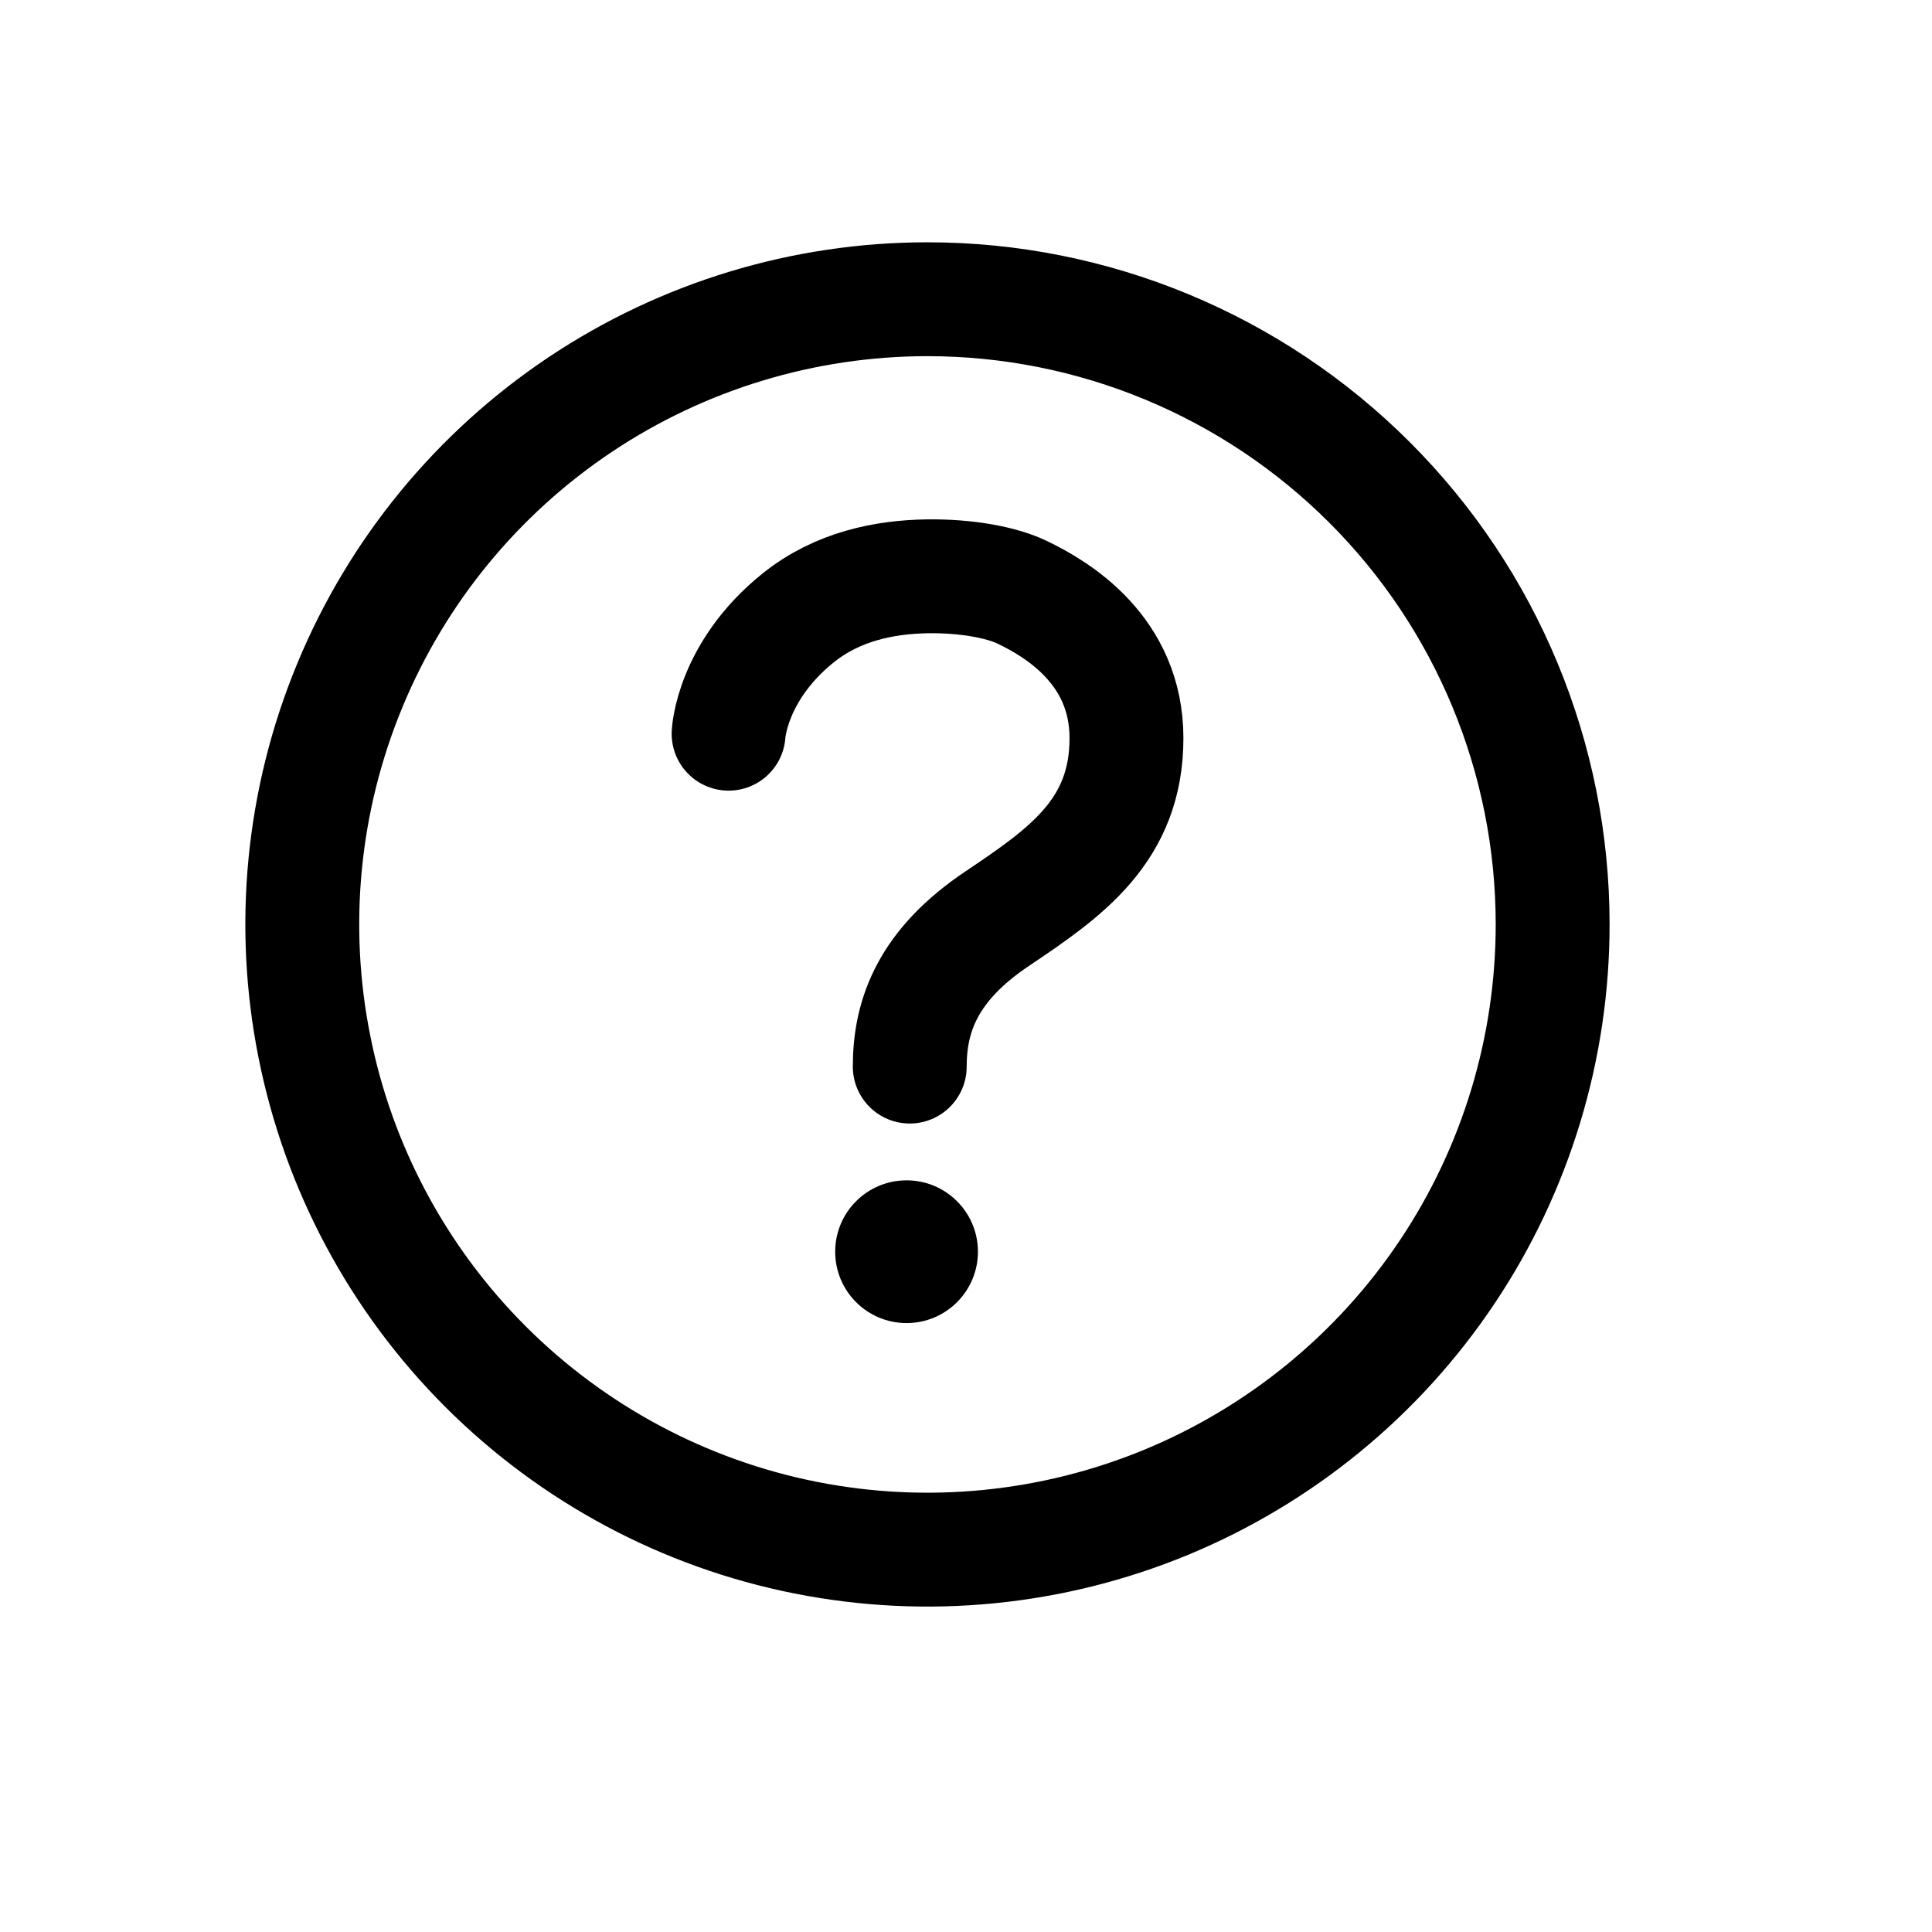
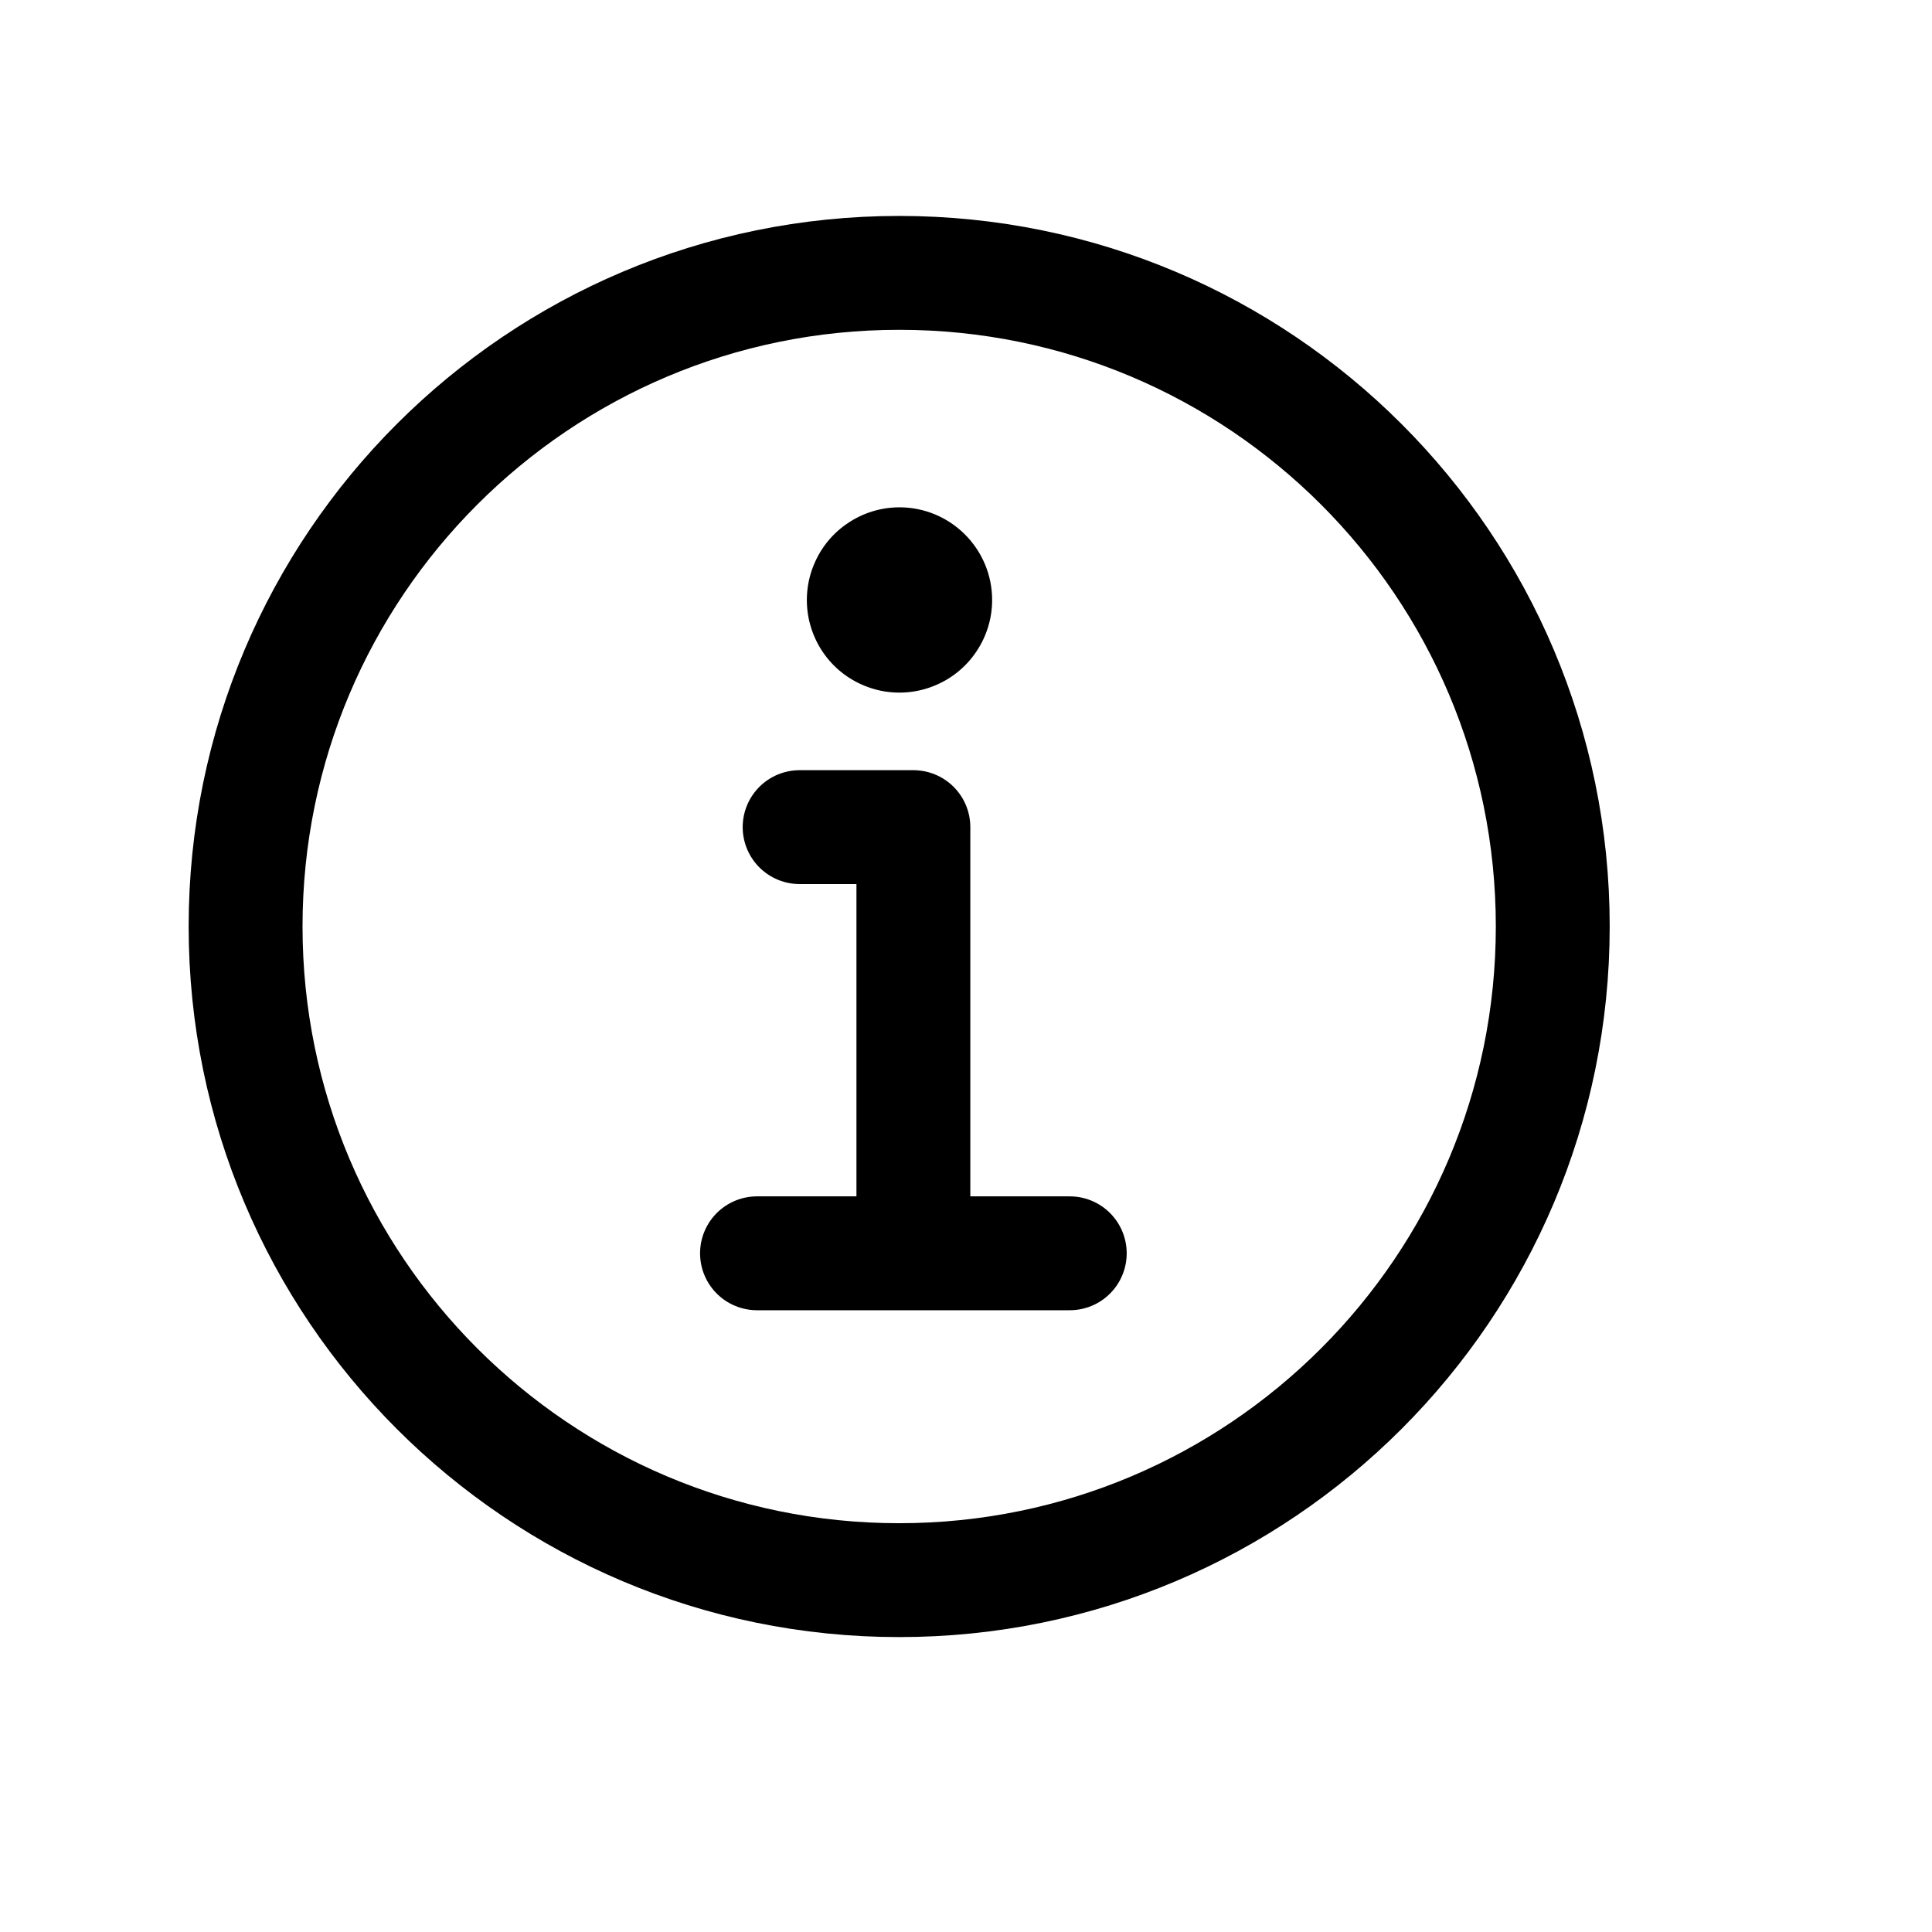
<svg xmlns="http://www.w3.org/2000/svg" width="17" height="17" viewBox="0 0 17 17" fill="none">
-   <path d="M8.161 2.633C7.073 2.633 6.009 2.956 5.105 3.56C4.2 4.165 3.495 5.024 3.079 6.029C2.662 7.034 2.553 8.141 2.766 9.208C2.978 10.275 3.502 11.255 4.271 12.024C5.041 12.794 6.021 13.318 7.088 13.53C8.155 13.742 9.261 13.633 10.266 13.217C11.271 12.8 12.131 12.095 12.735 11.191C13.34 10.286 13.662 9.222 13.662 8.134C13.662 6.675 13.083 5.276 12.051 4.245C11.019 3.213 9.62 2.633 8.161 2.633Z" stroke="black" stroke-width="1.002" stroke-miterlimit="10" />
-   <path d="M6.411 6.456C6.411 6.456 6.437 5.909 7.022 5.438C7.37 5.158 7.786 5.077 8.161 5.071C8.503 5.067 8.808 5.123 8.991 5.21C9.303 5.359 9.912 5.722 9.912 6.495C9.912 7.308 9.38 7.677 8.775 8.083C8.169 8.489 8.005 8.93 8.005 9.385" stroke="black" stroke-width="1.002" stroke-miterlimit="10" stroke-linecap="round" />
-   <path d="M7.977 11.642C8.324 11.642 8.605 11.361 8.605 11.014C8.605 10.667 8.324 10.386 7.977 10.386C7.63 10.386 7.349 10.667 7.349 11.014C7.349 11.361 7.63 11.642 7.977 11.642Z" fill="black" />
+   <path d="M7.912 2.401C4.736 2.401 2.161 4.976 2.161 8.152C2.161 11.328 4.736 13.904 7.912 13.904C11.088 13.904 13.663 11.328 13.663 8.152C13.663 4.976 11.088 2.401 7.912 2.401Z" stroke="black" stroke-width="1.002" stroke-miterlimit="10" />
+   <path d="M7.036 7.278H8.037V10.905" stroke="black" stroke-width="1.002" stroke-linecap="round" stroke-linejoin="round" />
+   <path d="M6.661 11.028H9.413" stroke="black" stroke-width="1.002" stroke-miterlimit="10" stroke-linecap="round" />
+   <path d="M7.915 4.464C7.753 4.464 7.596 4.512 7.462 4.602C7.328 4.691 7.223 4.819 7.162 4.968C7.1 5.116 7.084 5.28 7.115 5.438C7.147 5.597 7.224 5.742 7.338 5.856C7.452 5.97 7.598 6.047 7.756 6.079C7.914 6.11 8.078 6.094 8.226 6.032C8.375 5.971 8.503 5.866 8.592 5.732C8.682 5.598 8.73 5.441 8.73 5.279C8.73 5.063 8.644 4.856 8.491 4.703C8.338 4.55 8.131 4.464 7.915 4.464Z" fill="black" />
</svg>
